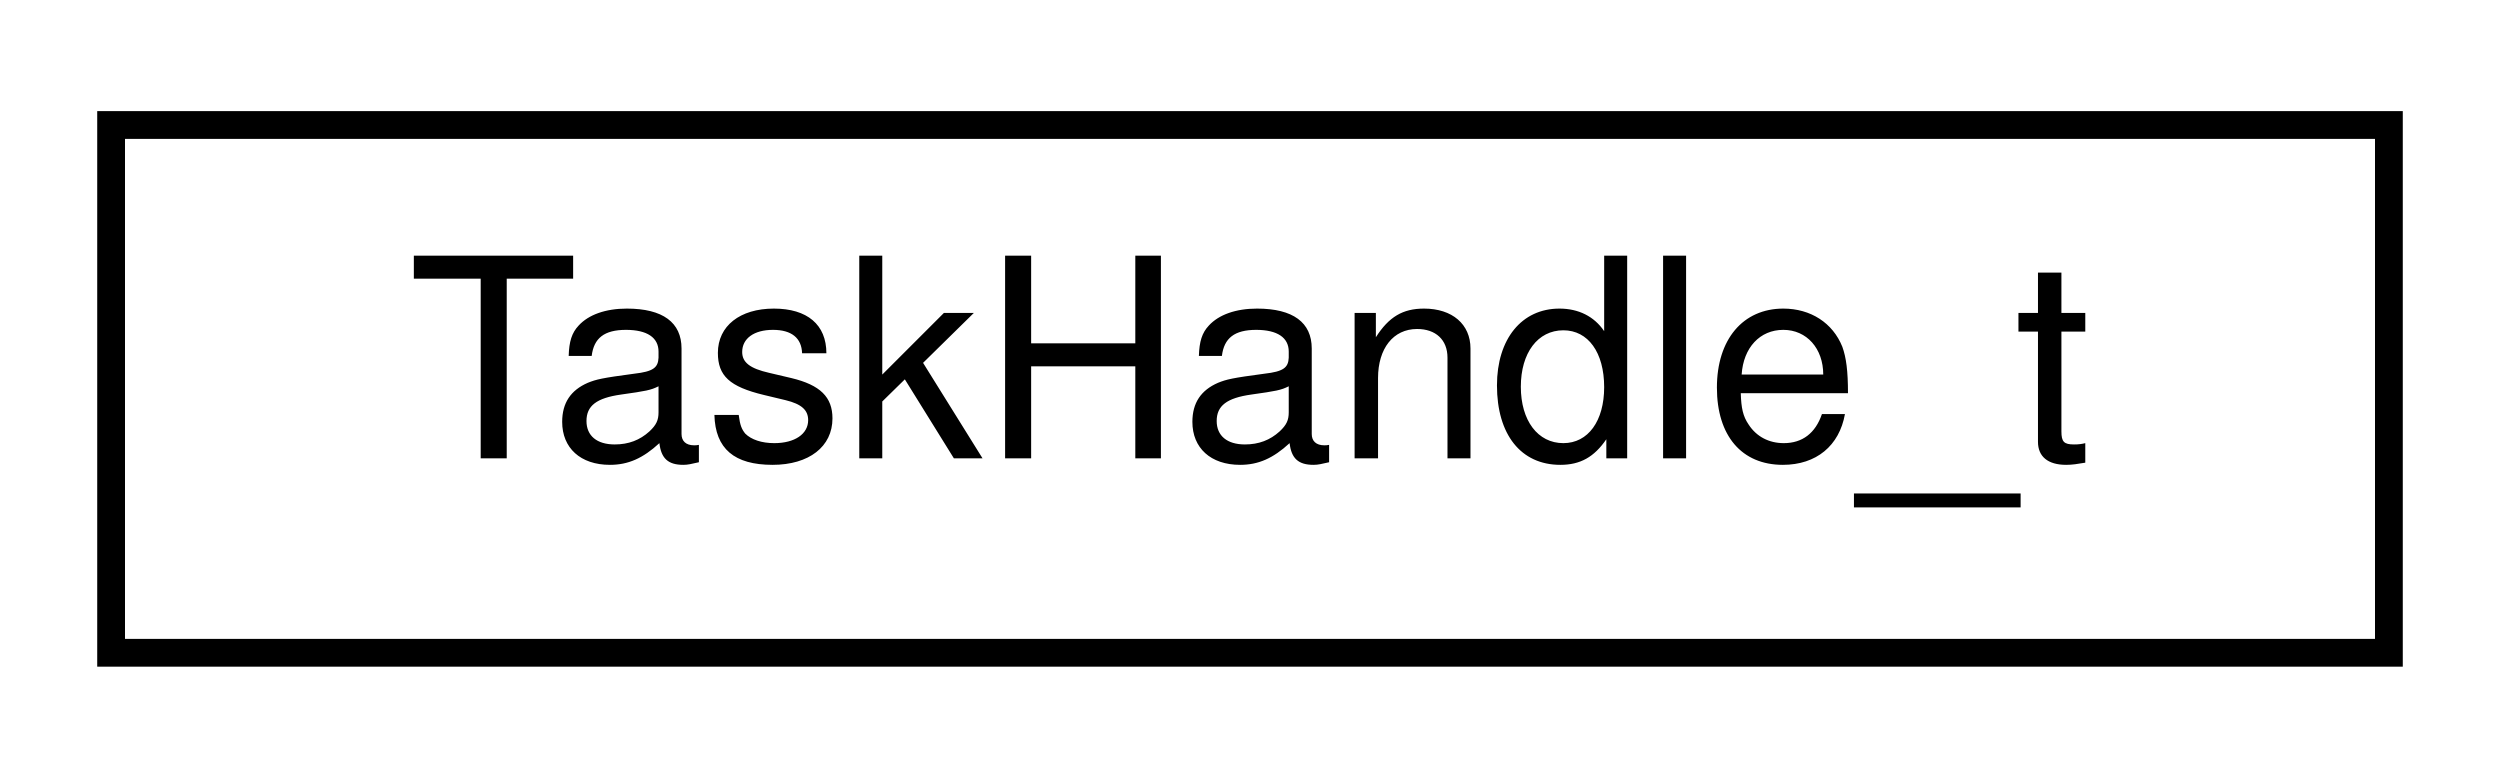
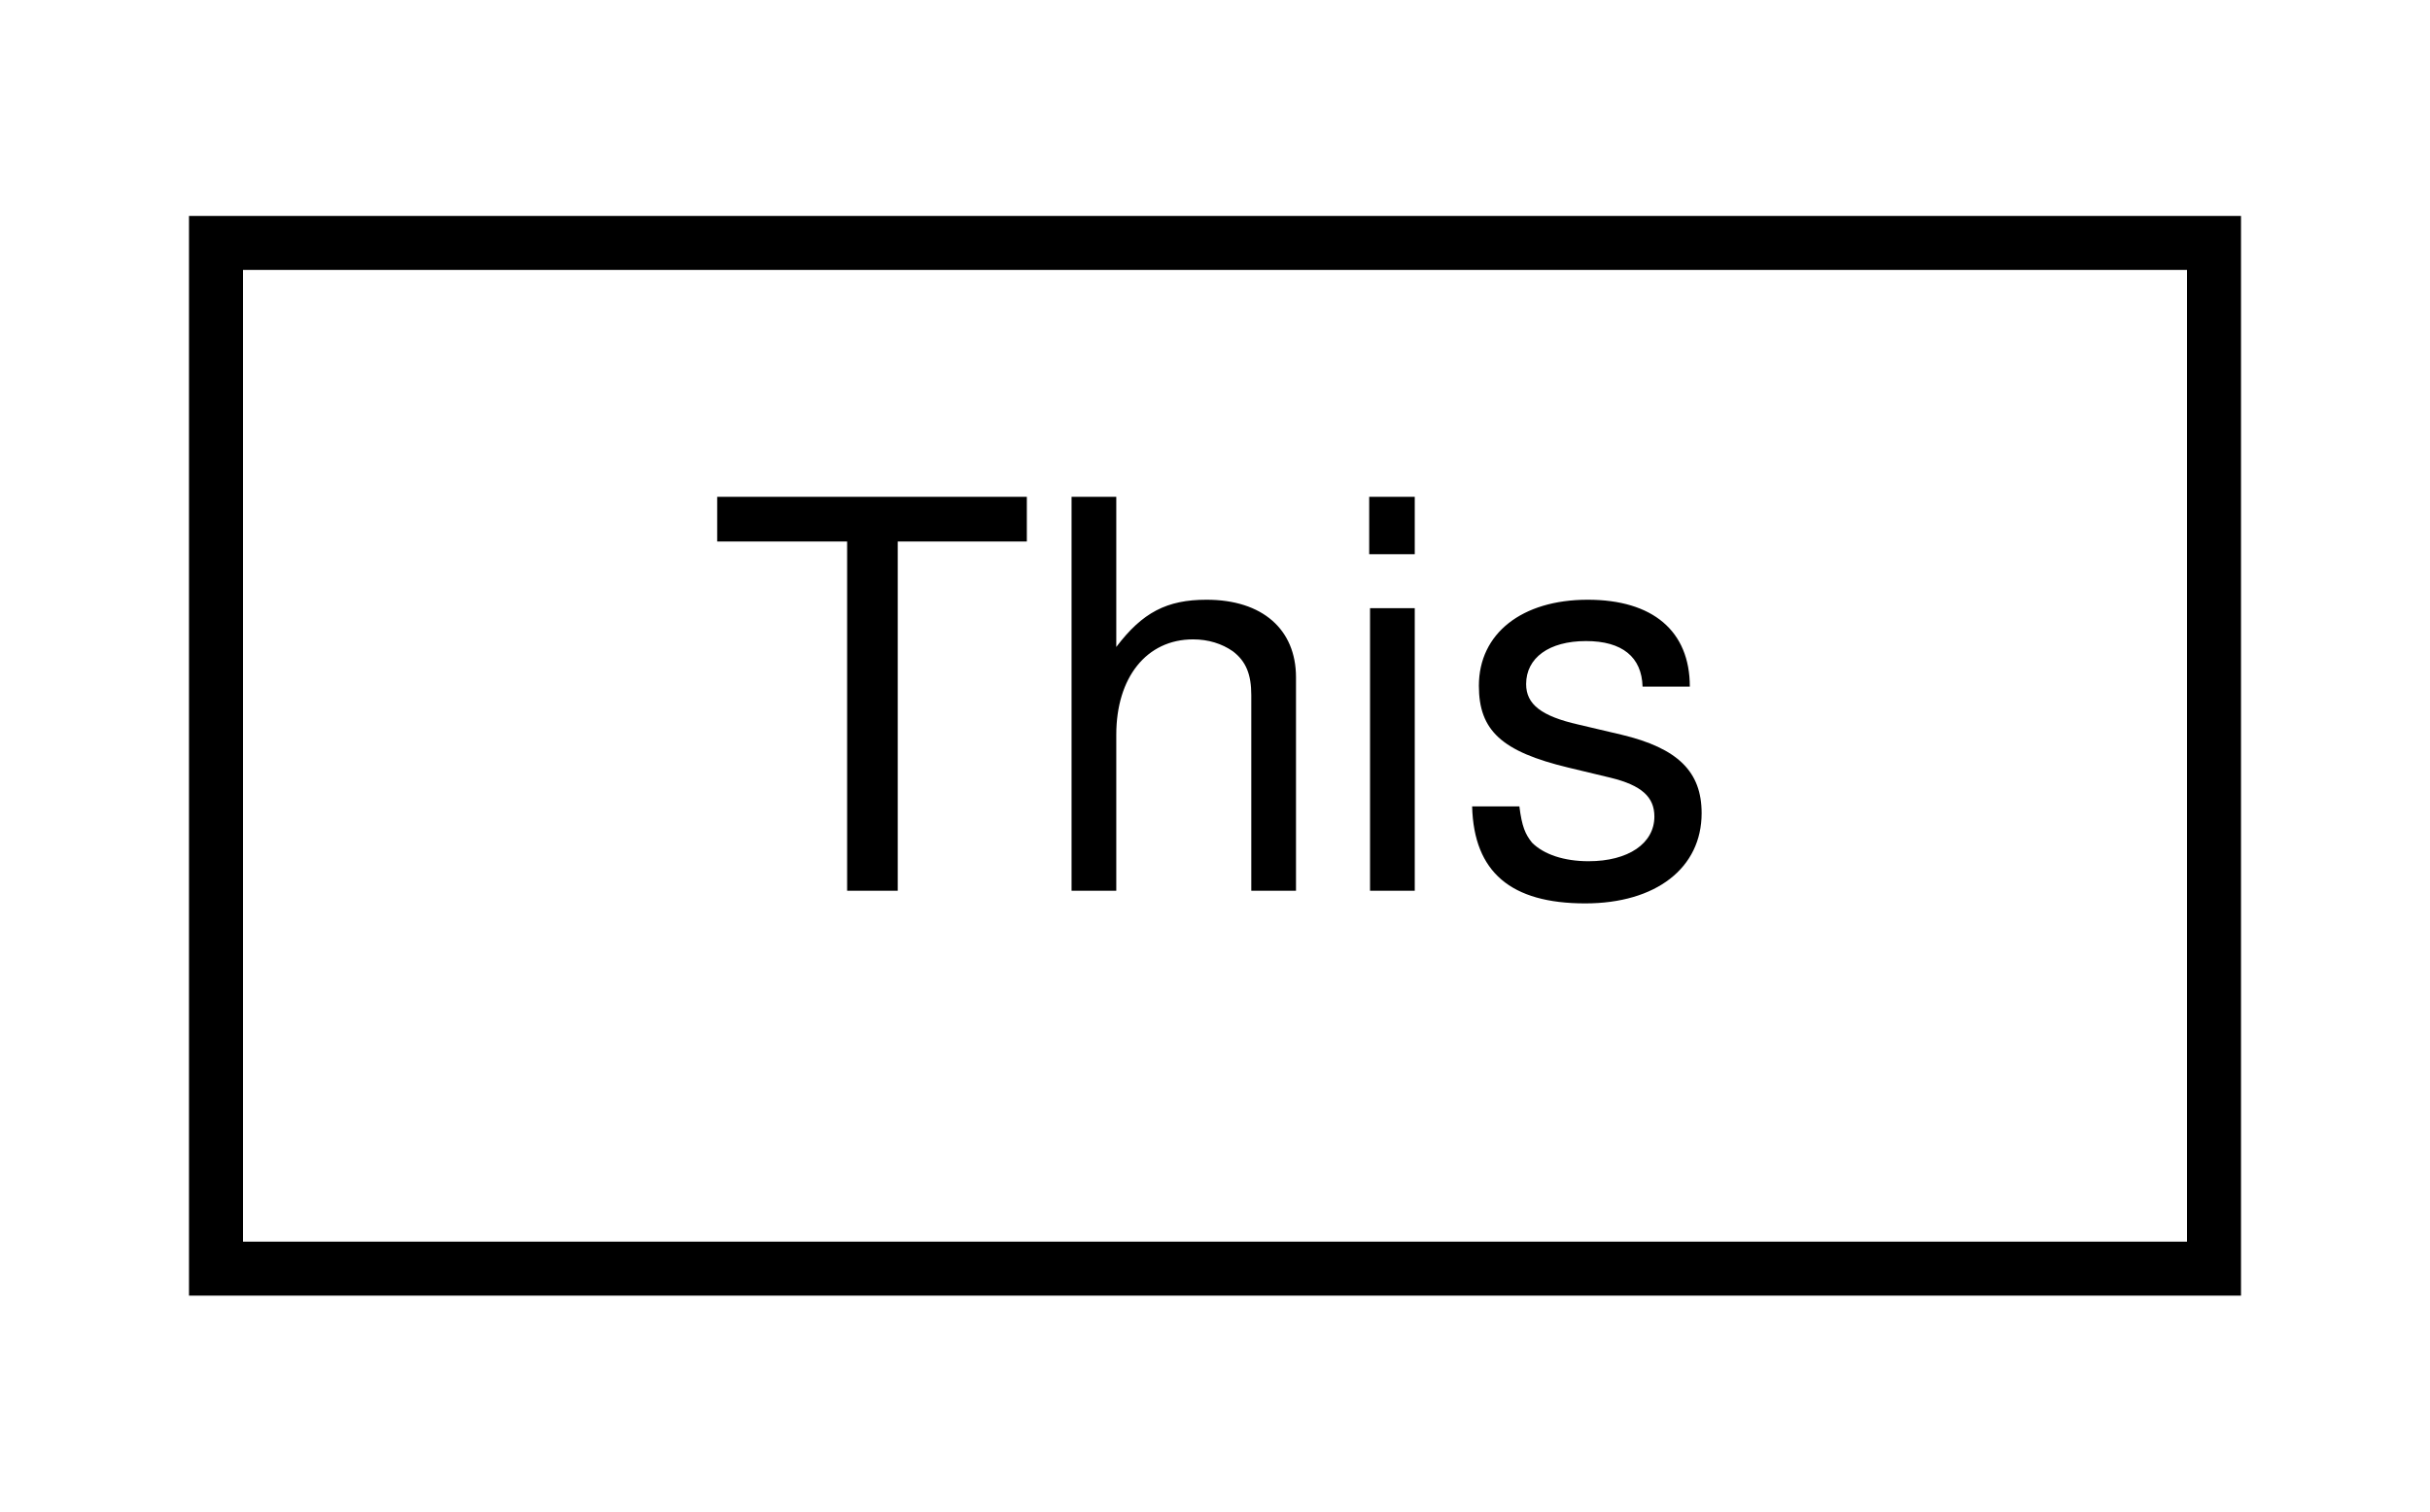
- <svg xmlns="http://www.w3.org/2000/svg" xmlns:xlink="http://www.w3.org/1999/xlink" width="90pt" height="28pt" viewBox="0.00 0.00 90.00 28.00">
+ <svg xmlns="http://www.w3.org/2000/svg" xmlns:xlink="http://www.w3.org/1999/xlink" width="45pt" height="28pt" viewBox="0.00 0.00 45.00 28.00">
  <g id="graph0" class="graph" transform="scale(1 1) rotate(0) translate(4 24)">
    <g id="node1" class="node">
      <g id="a_node1">
-         <a xlink:href="d3/d1c/_free_r_t_o_s_8h.html#d9/d94/struct_task_handle__t" target="_top" xlink:title=" ">
-           <polygon fill="none" stroke="black" points="0,-0.5 0,-19.5 82,-19.5 82,-0.5 0,-0.5" />
-           <text text-anchor="middle" x="41" y="-7.5" font-family="Helvetica,sans-Serif" font-size="10.00">TaskHandle_t</text>
+         <a xlink:href="d0/deb/namespace_3global_scope_4.html#df/d9e/class_this" target="_top" xlink:title=" ">
+           <polygon fill="none" stroke="black" points="0,-0.5 0,-19.5 37,-19.5 37,-0.5 0,-0.5" />
+           <text text-anchor="middle" x="18.5" y="-7.5" font-family="Helvetica,sans-Serif" font-size="10.00">This</text>
        </a>
      </g>
    </g>
  </g>
</svg>
